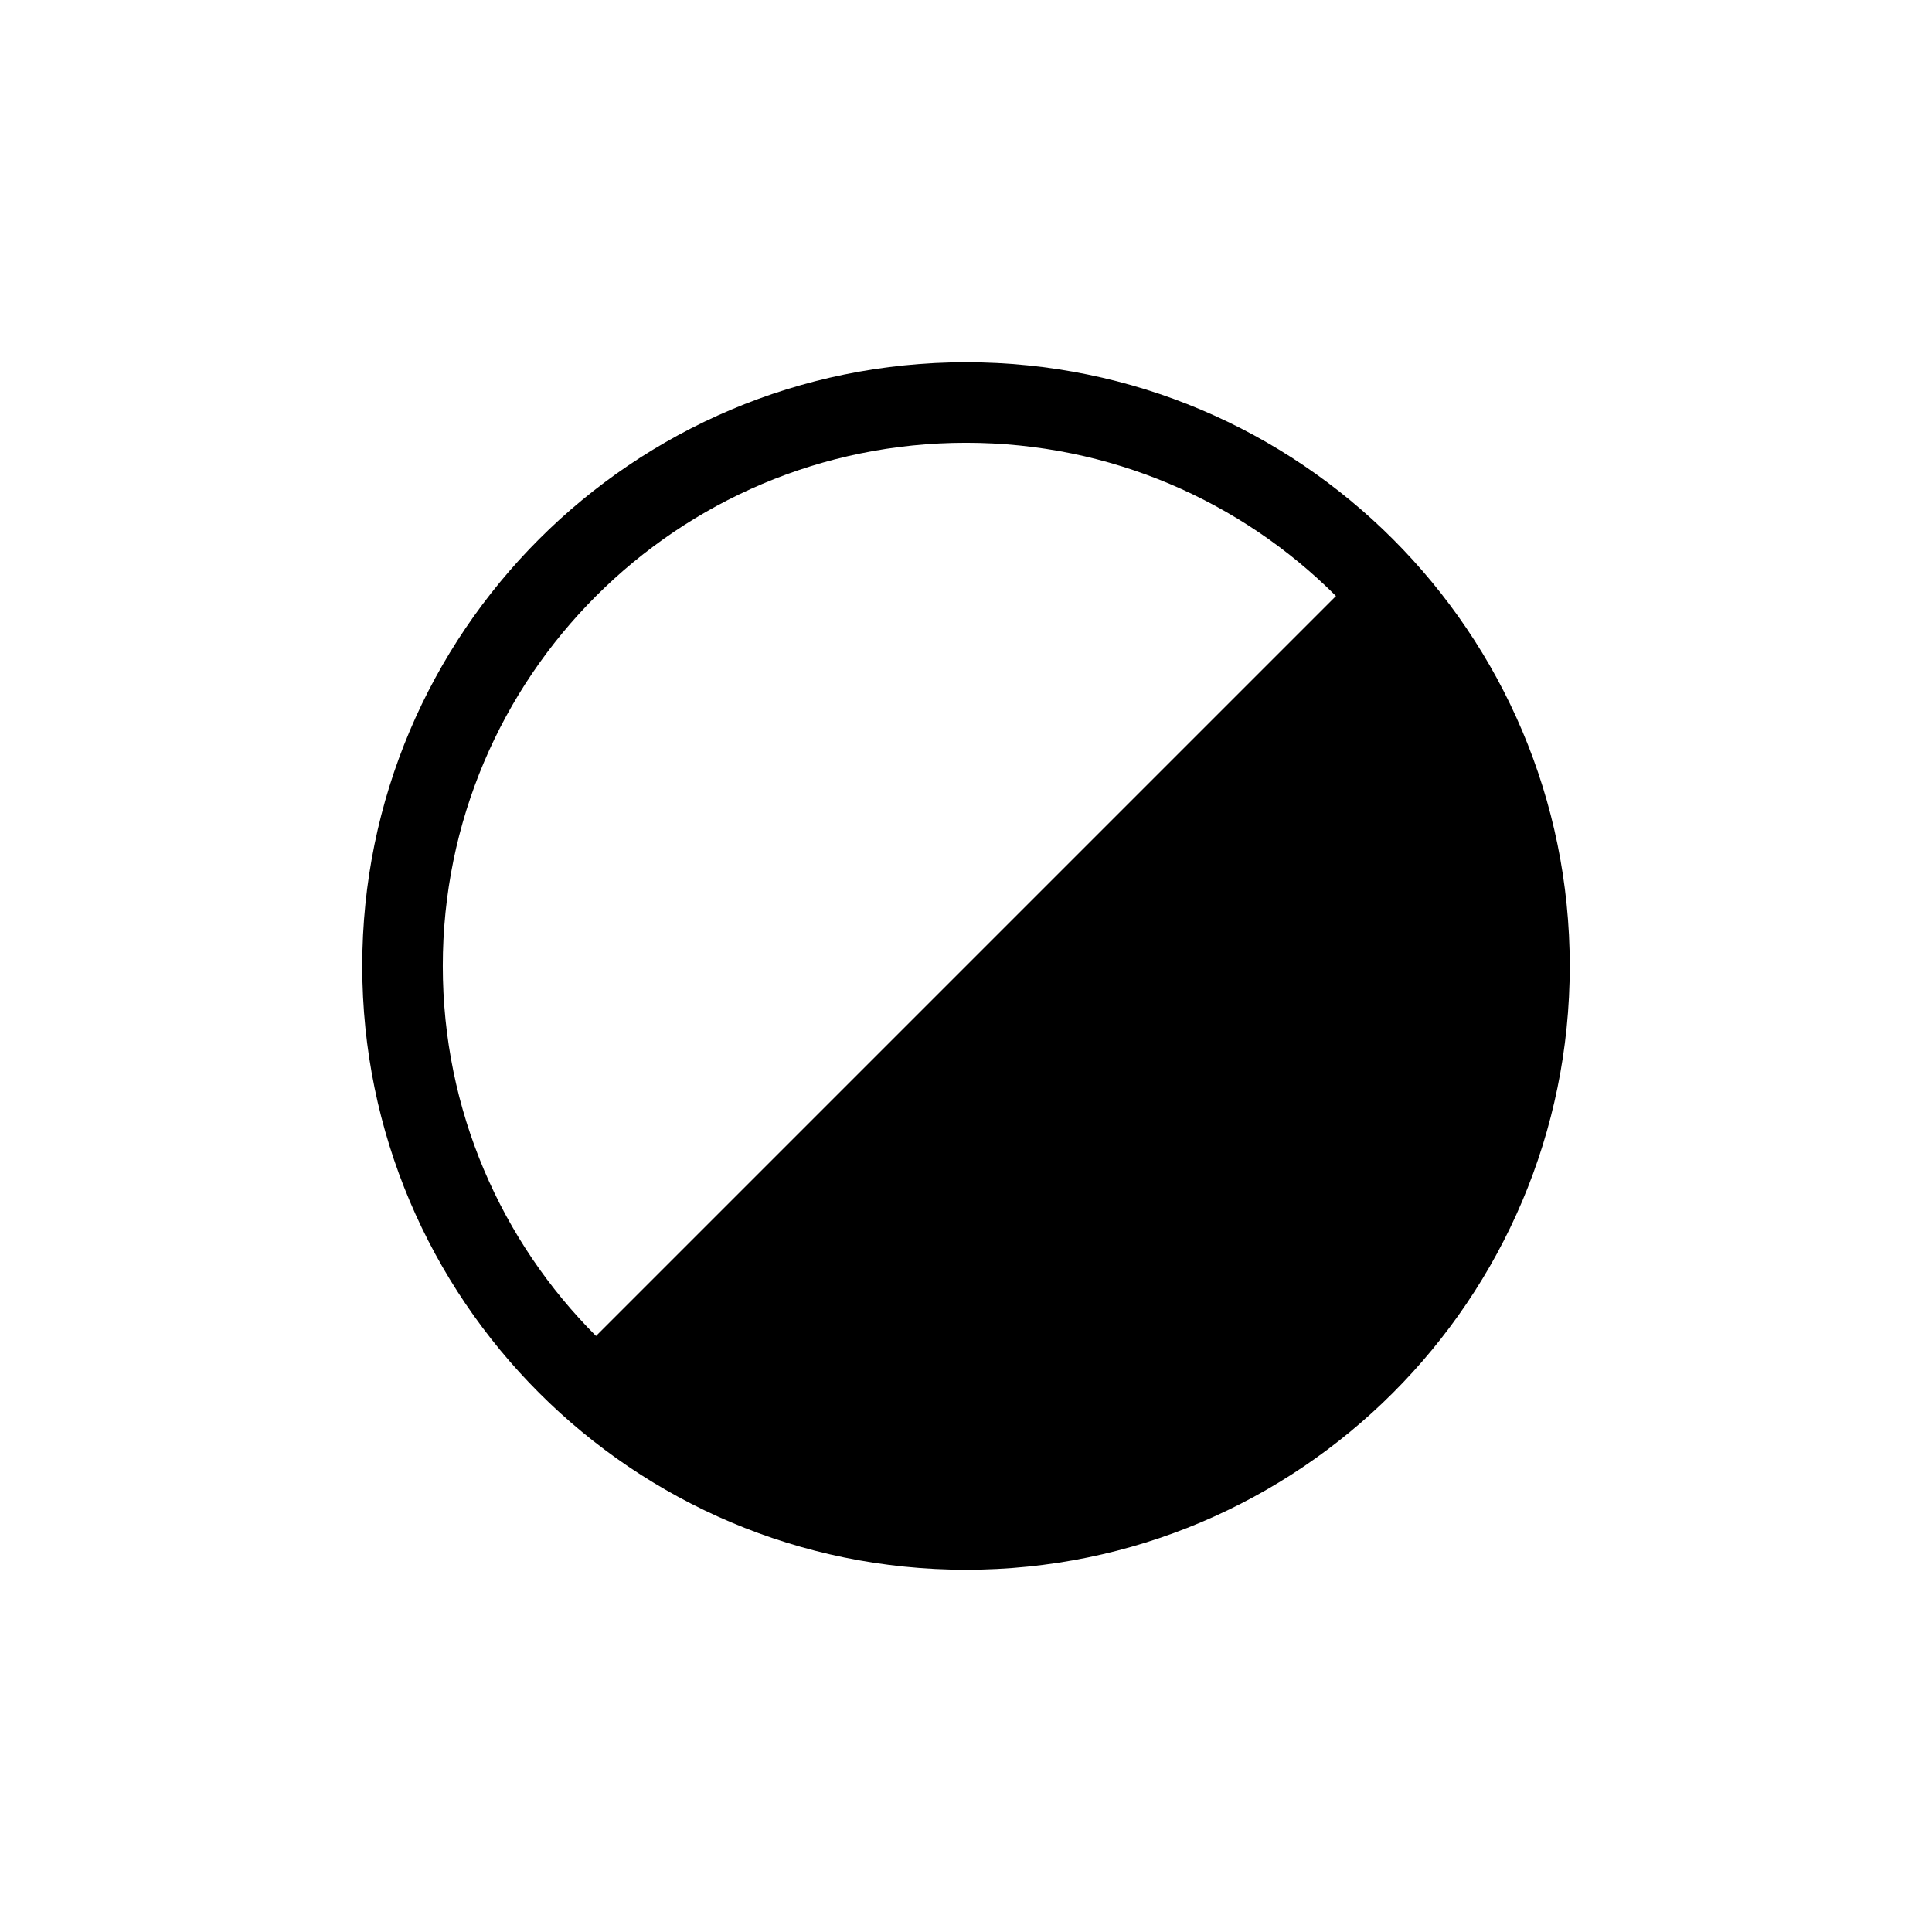
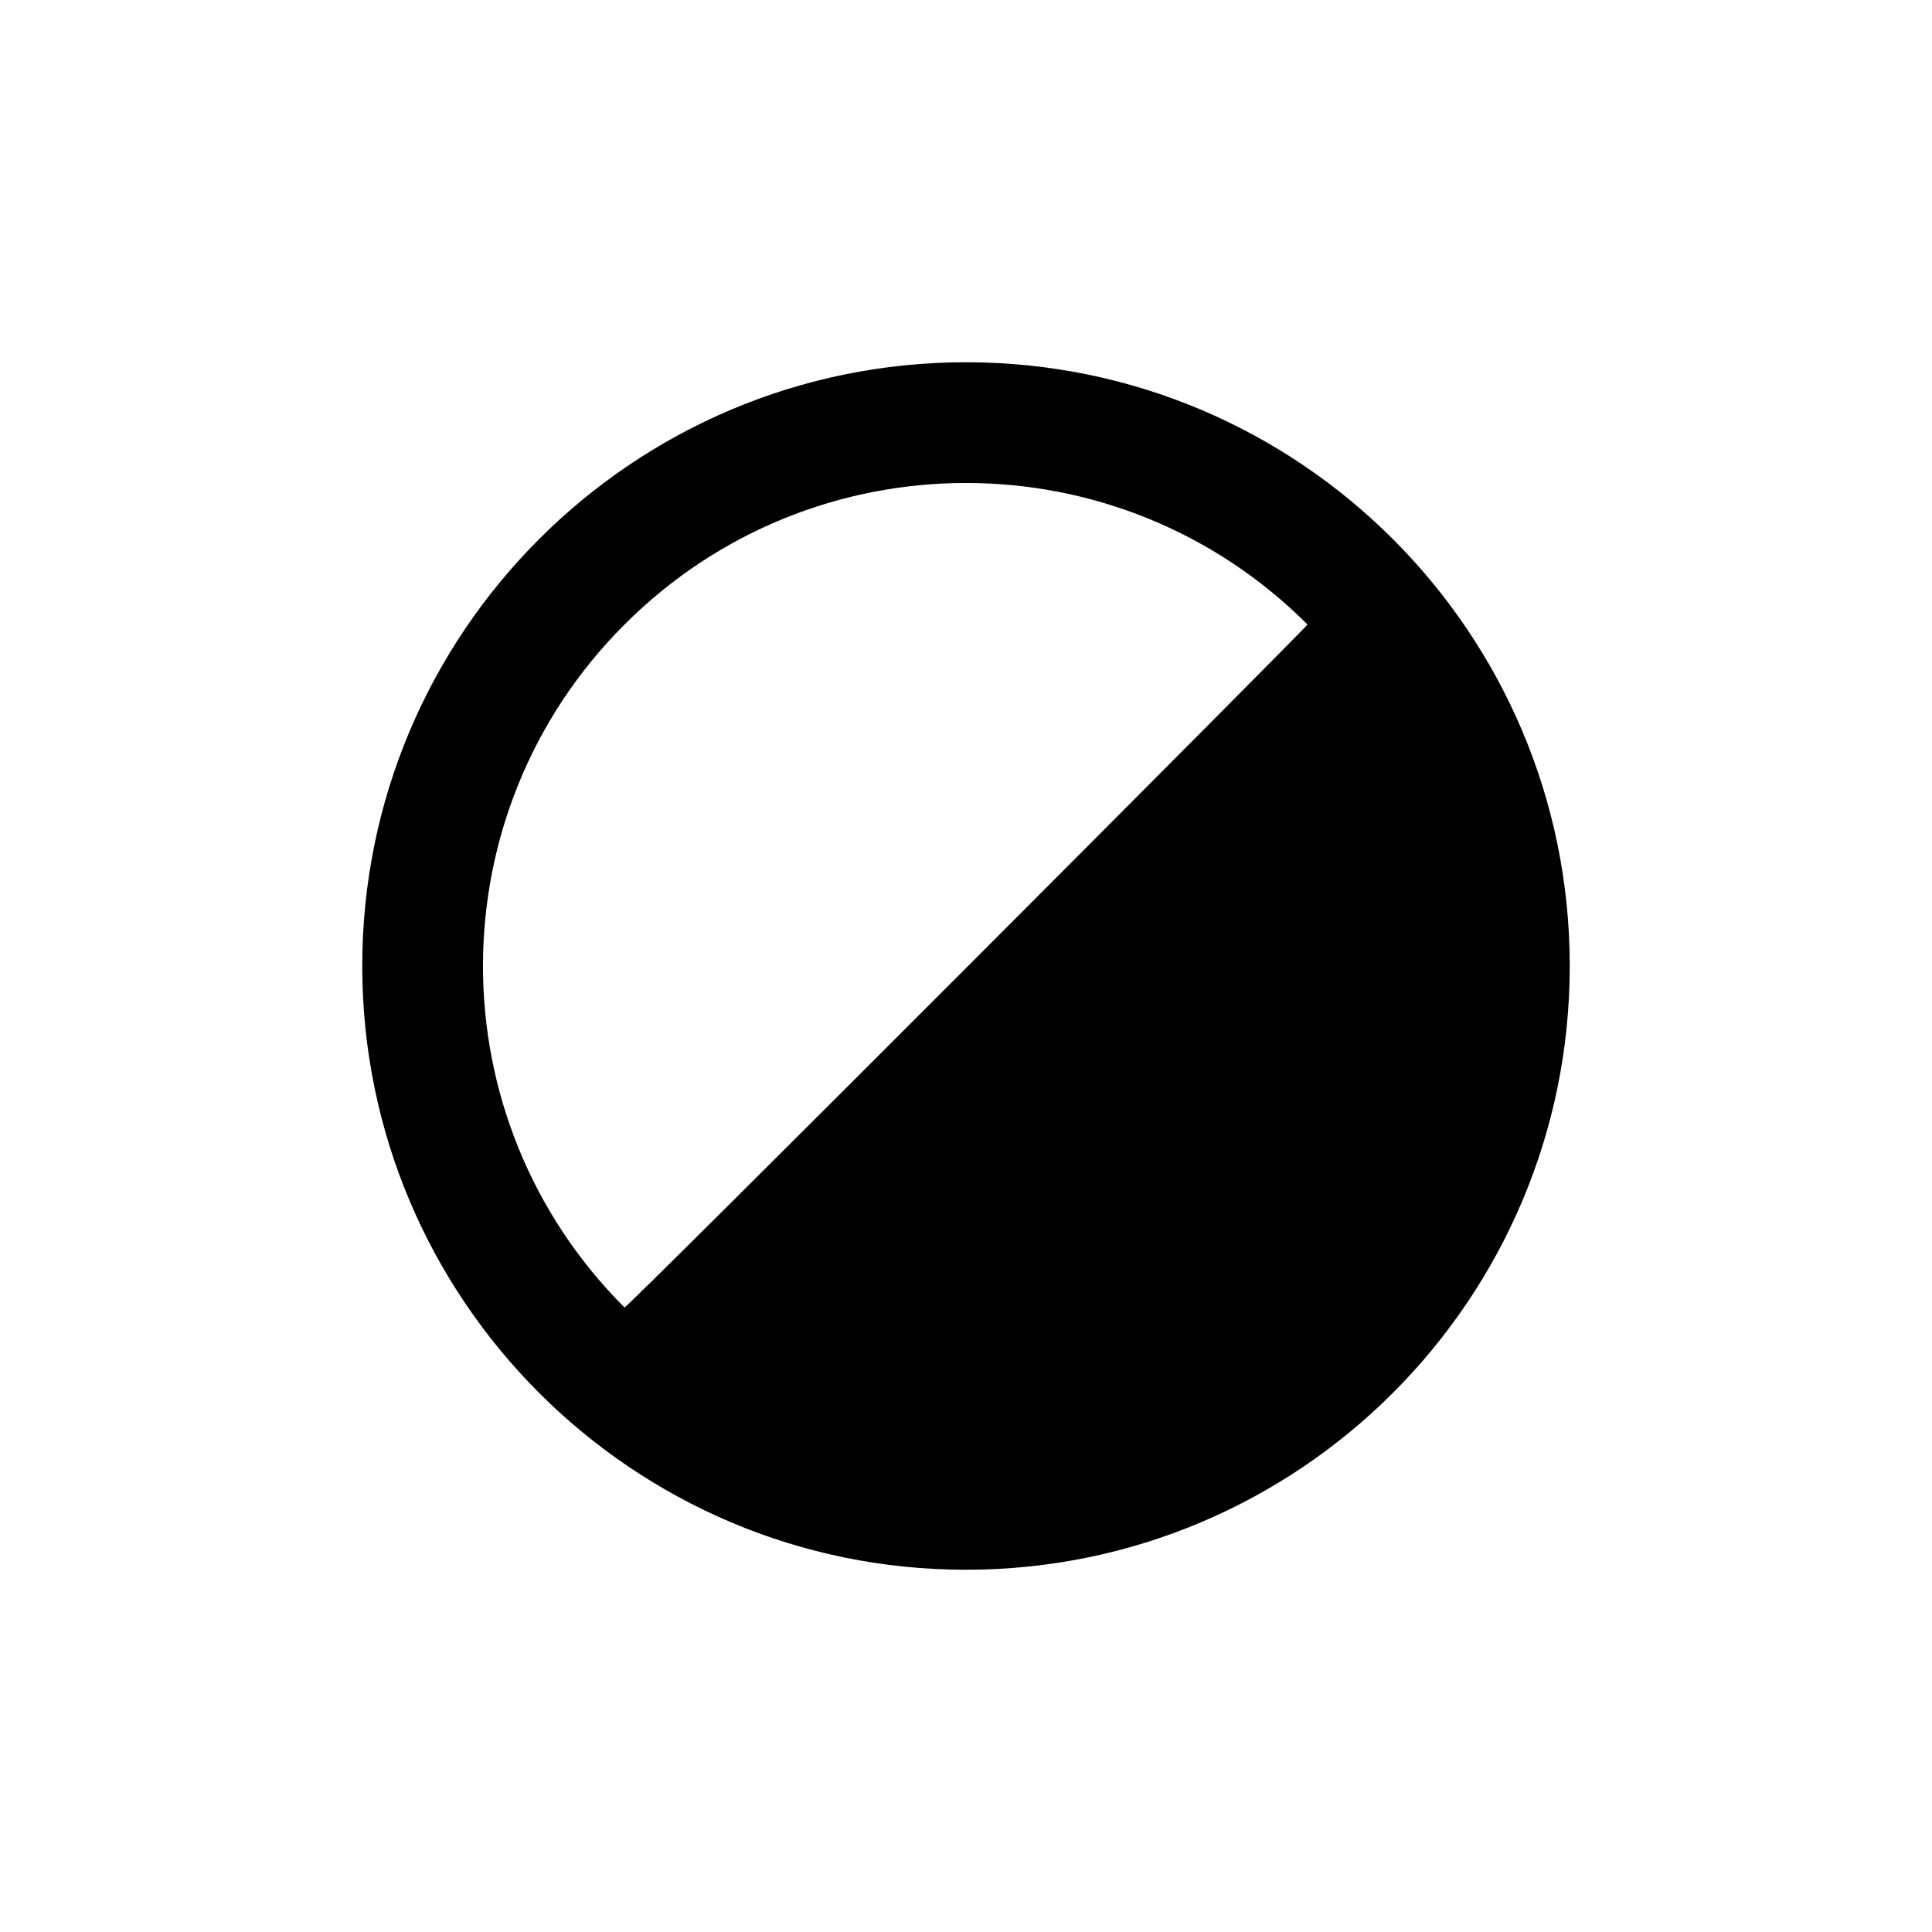
<svg xmlns="http://www.w3.org/2000/svg" width="16" height="16" viewBox="0 0 16 16">
-   <path d="M4.936,11.064 L11.064,4.936 C10.28,4.152 9.197,3.667 8,3.667 C5.607,3.667 3.667,5.607 3.667,8 C3.667,9.197 4.152,10.28 4.936,11.064 Z M8,13 C5.239,13 3,10.761 3,8 C3,5.239 5.239,3 8,3 C10.761,3 13,5.239 13,8 C13,10.761 10.761,13 8,13 Z" />
+   <path fill-rule="evenodd" d="M8,13 C5.239,13 3,10.761 3,8 C3,5.239 5.239,3 8,3 C10.761,3 13,5.239 13,8 C13,10.761 10.761,13 8,13 Z M5.172,10.828 C3.609,9.266 3.609,6.734 5.172,5.172 C6.734,3.609 9.266,3.609 10.828,5.172 C10.832,5.185 5.183,10.846 5.172,10.828 Z" />
</svg>
